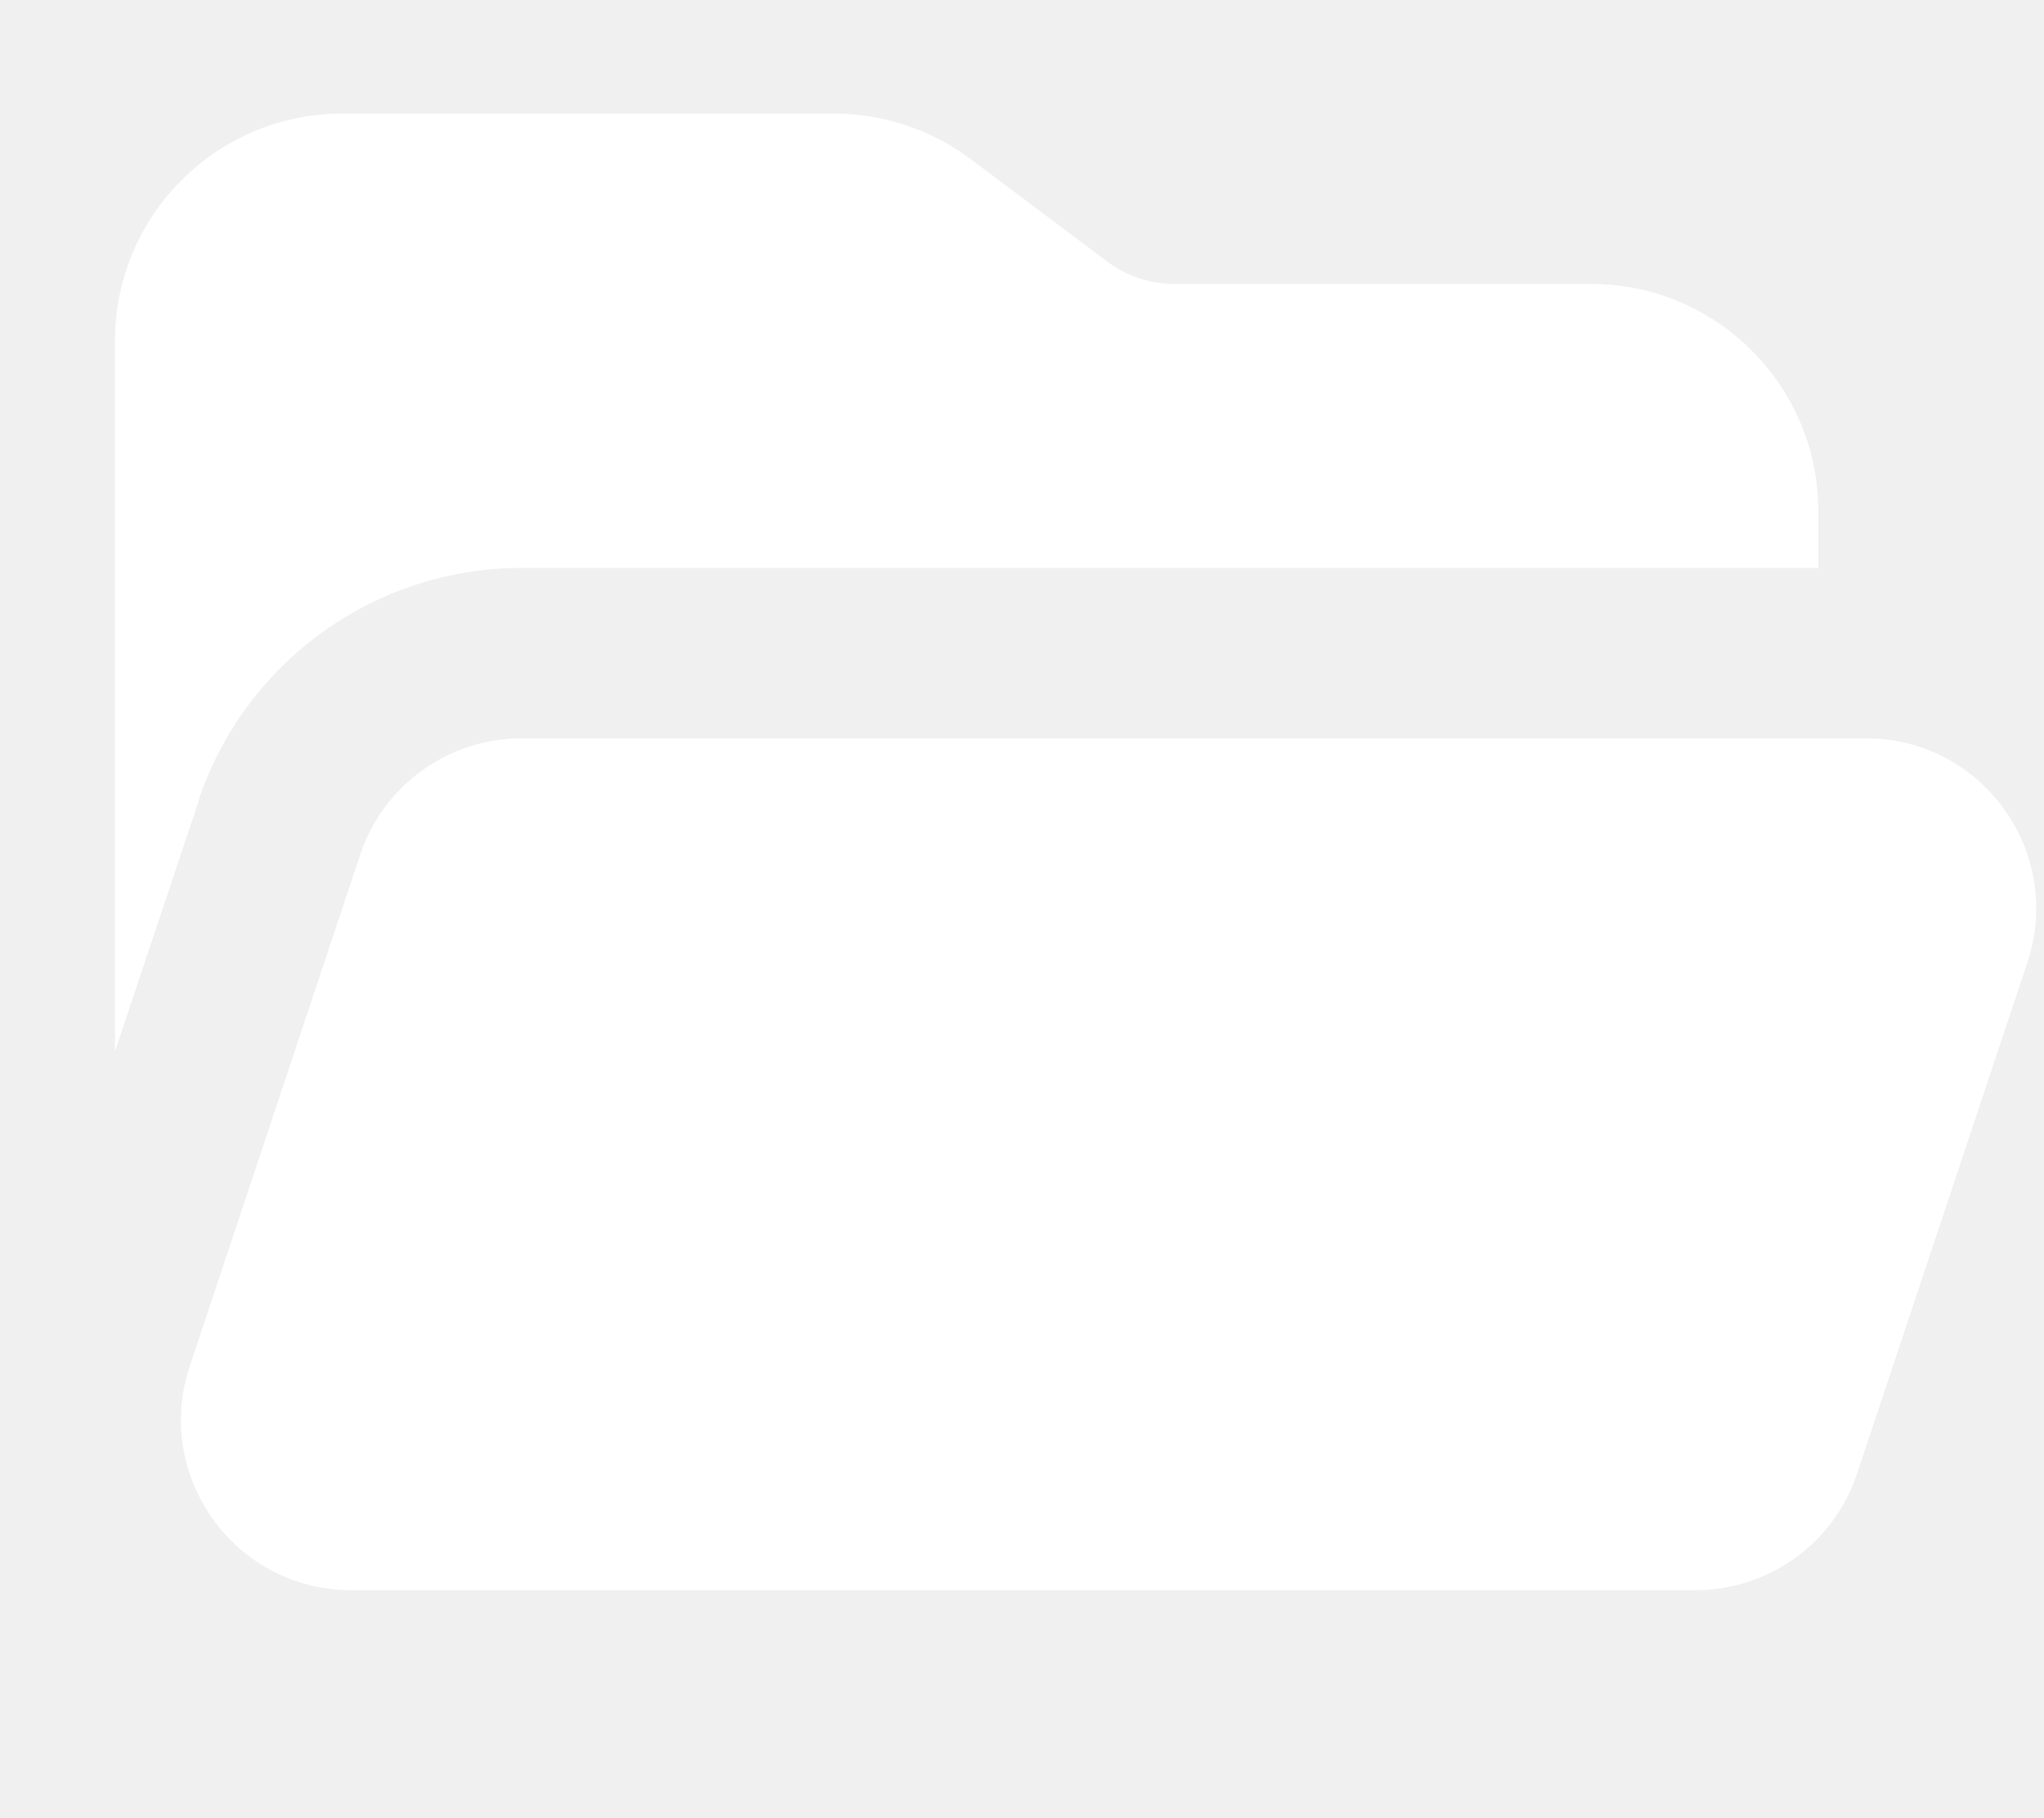
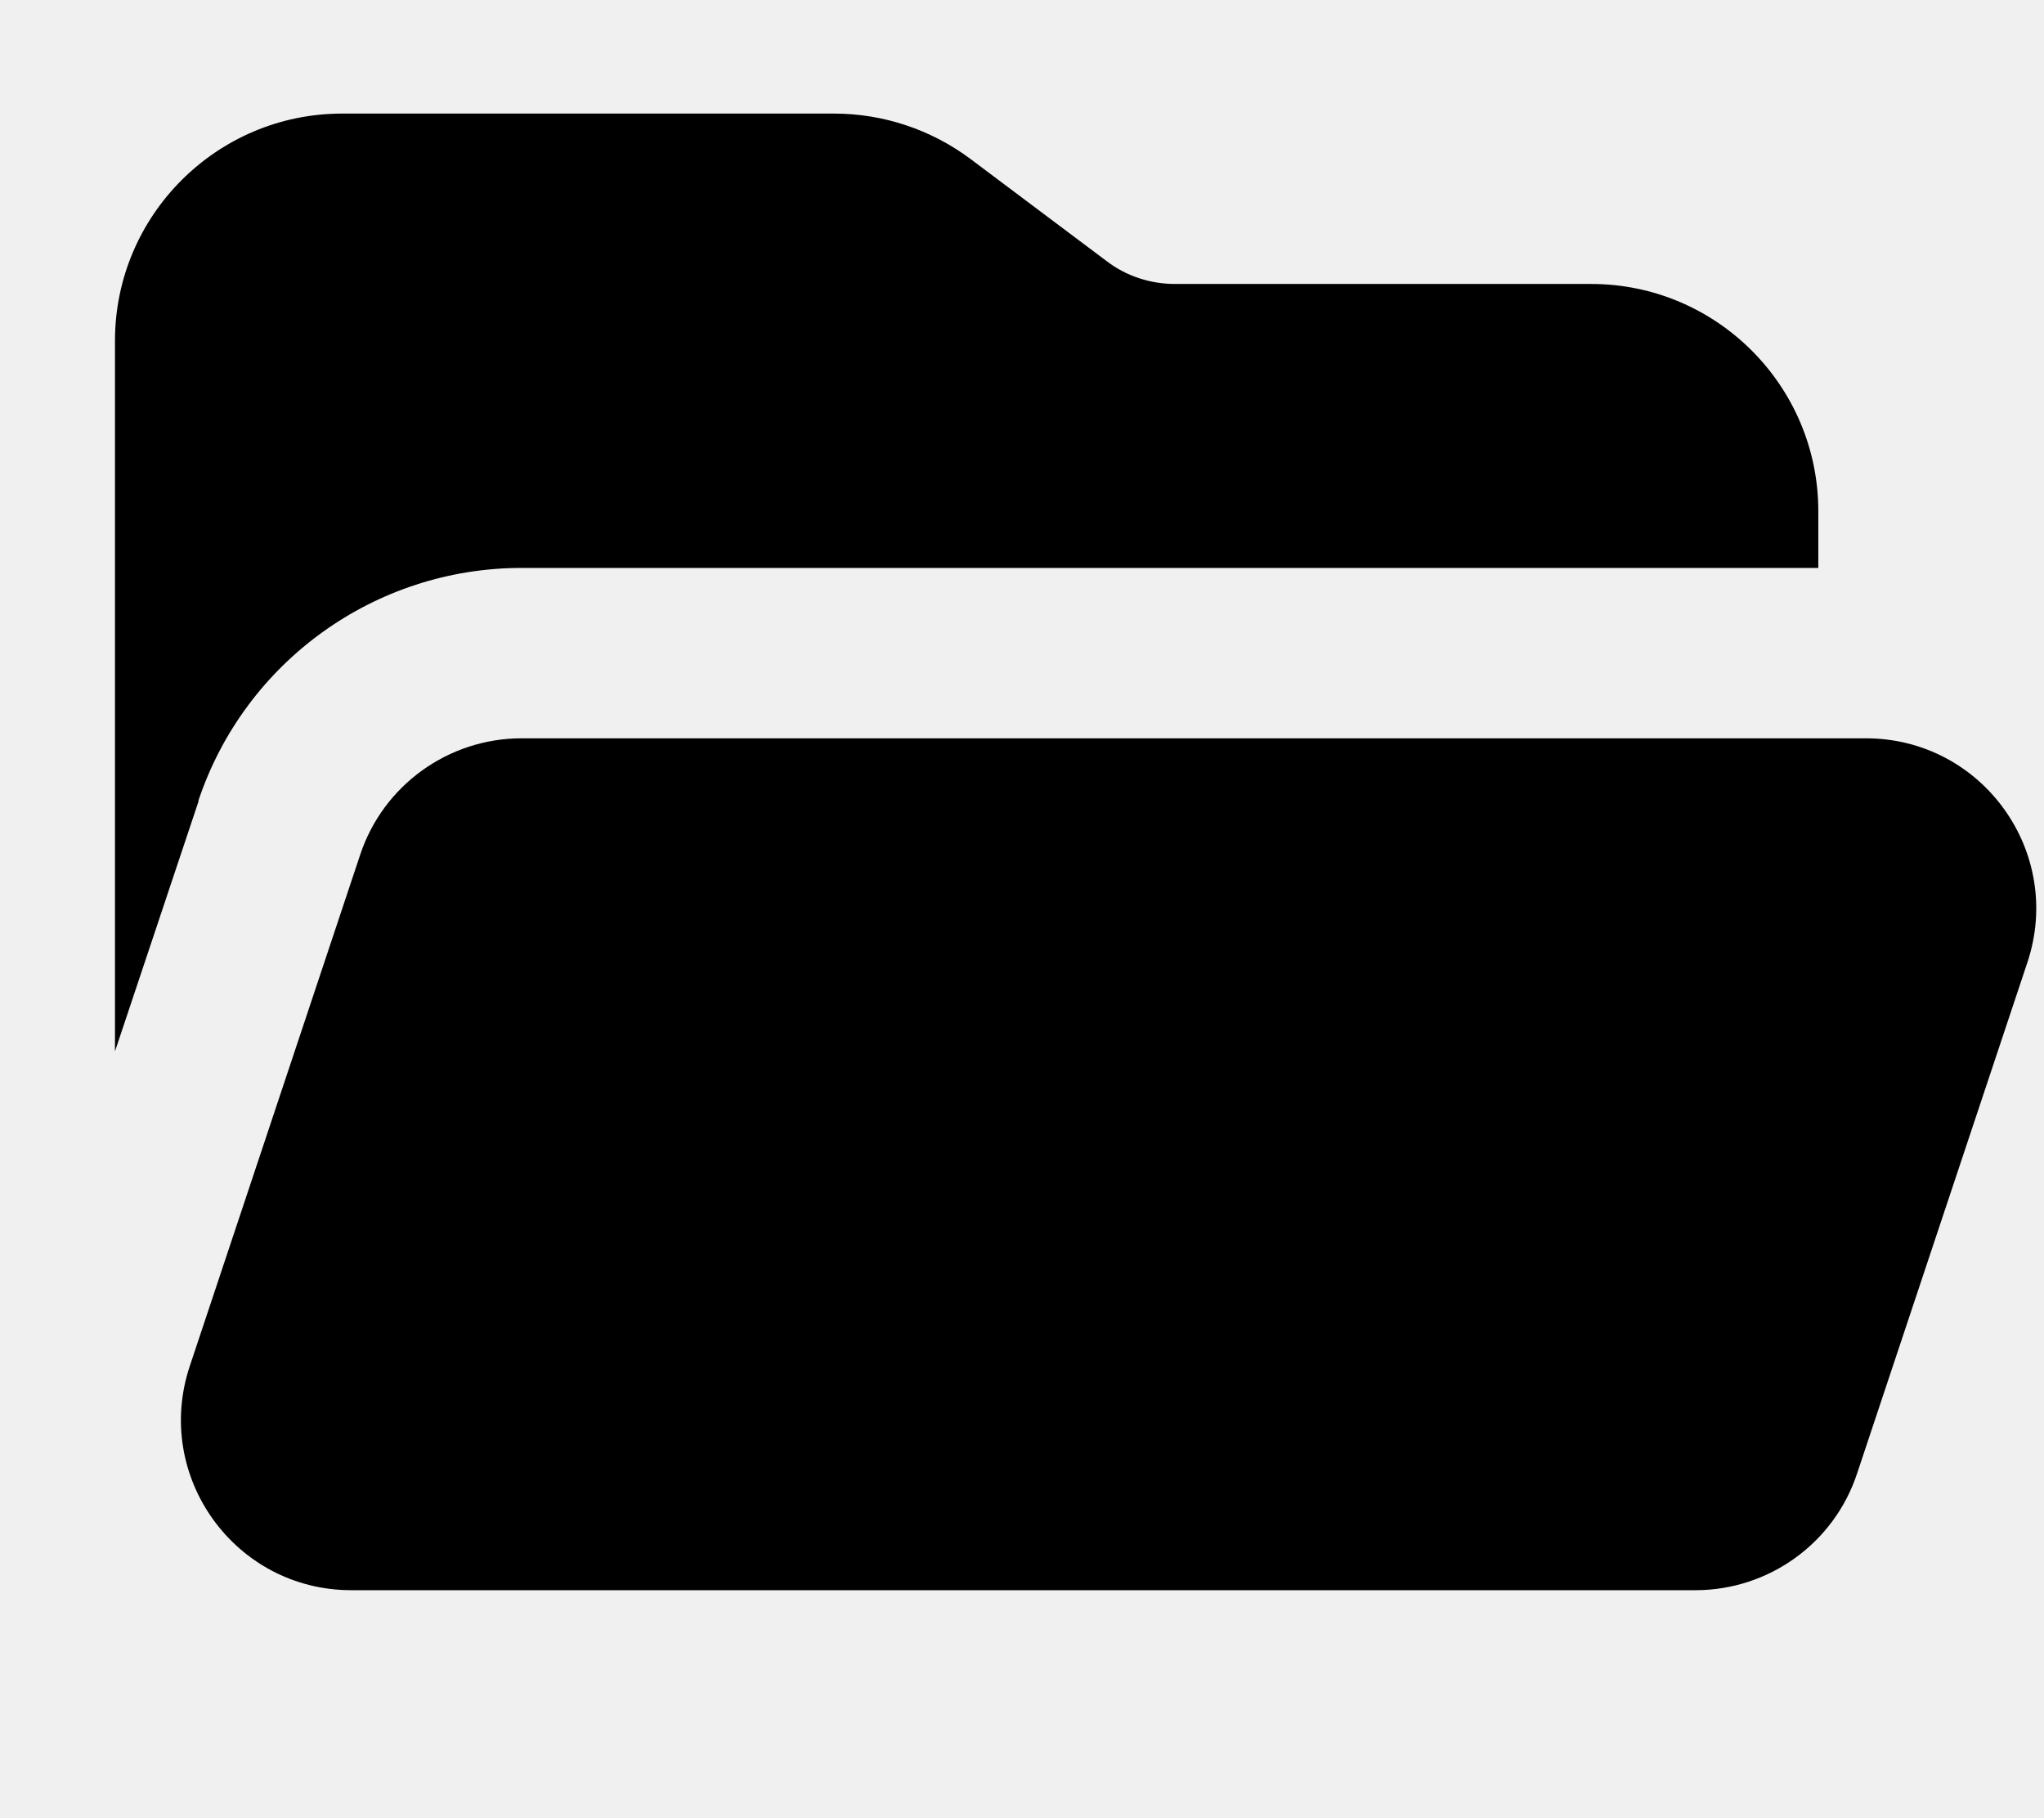
<svg xmlns="http://www.w3.org/2000/svg" viewBox="0 0 576 512">
-   <path fill="#FFFFFF" d="M56 225.6L32.4 296.2 32.4 96c0-35.3 28.7-64 64-64l138.7 0c13.8 0 27.3 4.5 38.4 12.8l38.4 28.8c5.5 4.2 12.3 6.4 19.2 6.4l117.3 0c35.3 0 64 28.7 64 64l0 16-365.4 0c-41.3 0-78 26.4-91.1 65.6zM477.8 448L99 448c-32.8 0-55.9-32.1-45.5-63.2l48-144C108 221.2 126.4 208 147 208l378.8 0c32.8 0 55.9 32.1 45.5 63.2l-48 144c-6.5 19.6-24.9 32.8-45.5 32.8z" />
+   <path fill="currentColor" d="M56 225.6L32.4 296.2 32.4 96c0-35.3 28.7-64 64-64l138.7 0c13.8 0 27.3 4.5 38.4 12.8l38.4 28.8c5.5 4.2 12.3 6.4 19.2 6.4l117.3 0c35.3 0 64 28.7 64 64l0 16-365.4 0c-41.3 0-78 26.4-91.1 65.6zM477.8 448L99 448c-32.8 0-55.9-32.1-45.5-63.2l48-144C108 221.2 126.4 208 147 208l378.8 0c32.8 0 55.9 32.1 45.5 63.2l-48 144c-6.5 19.6-24.9 32.8-45.5 32.8z" />
</svg>
